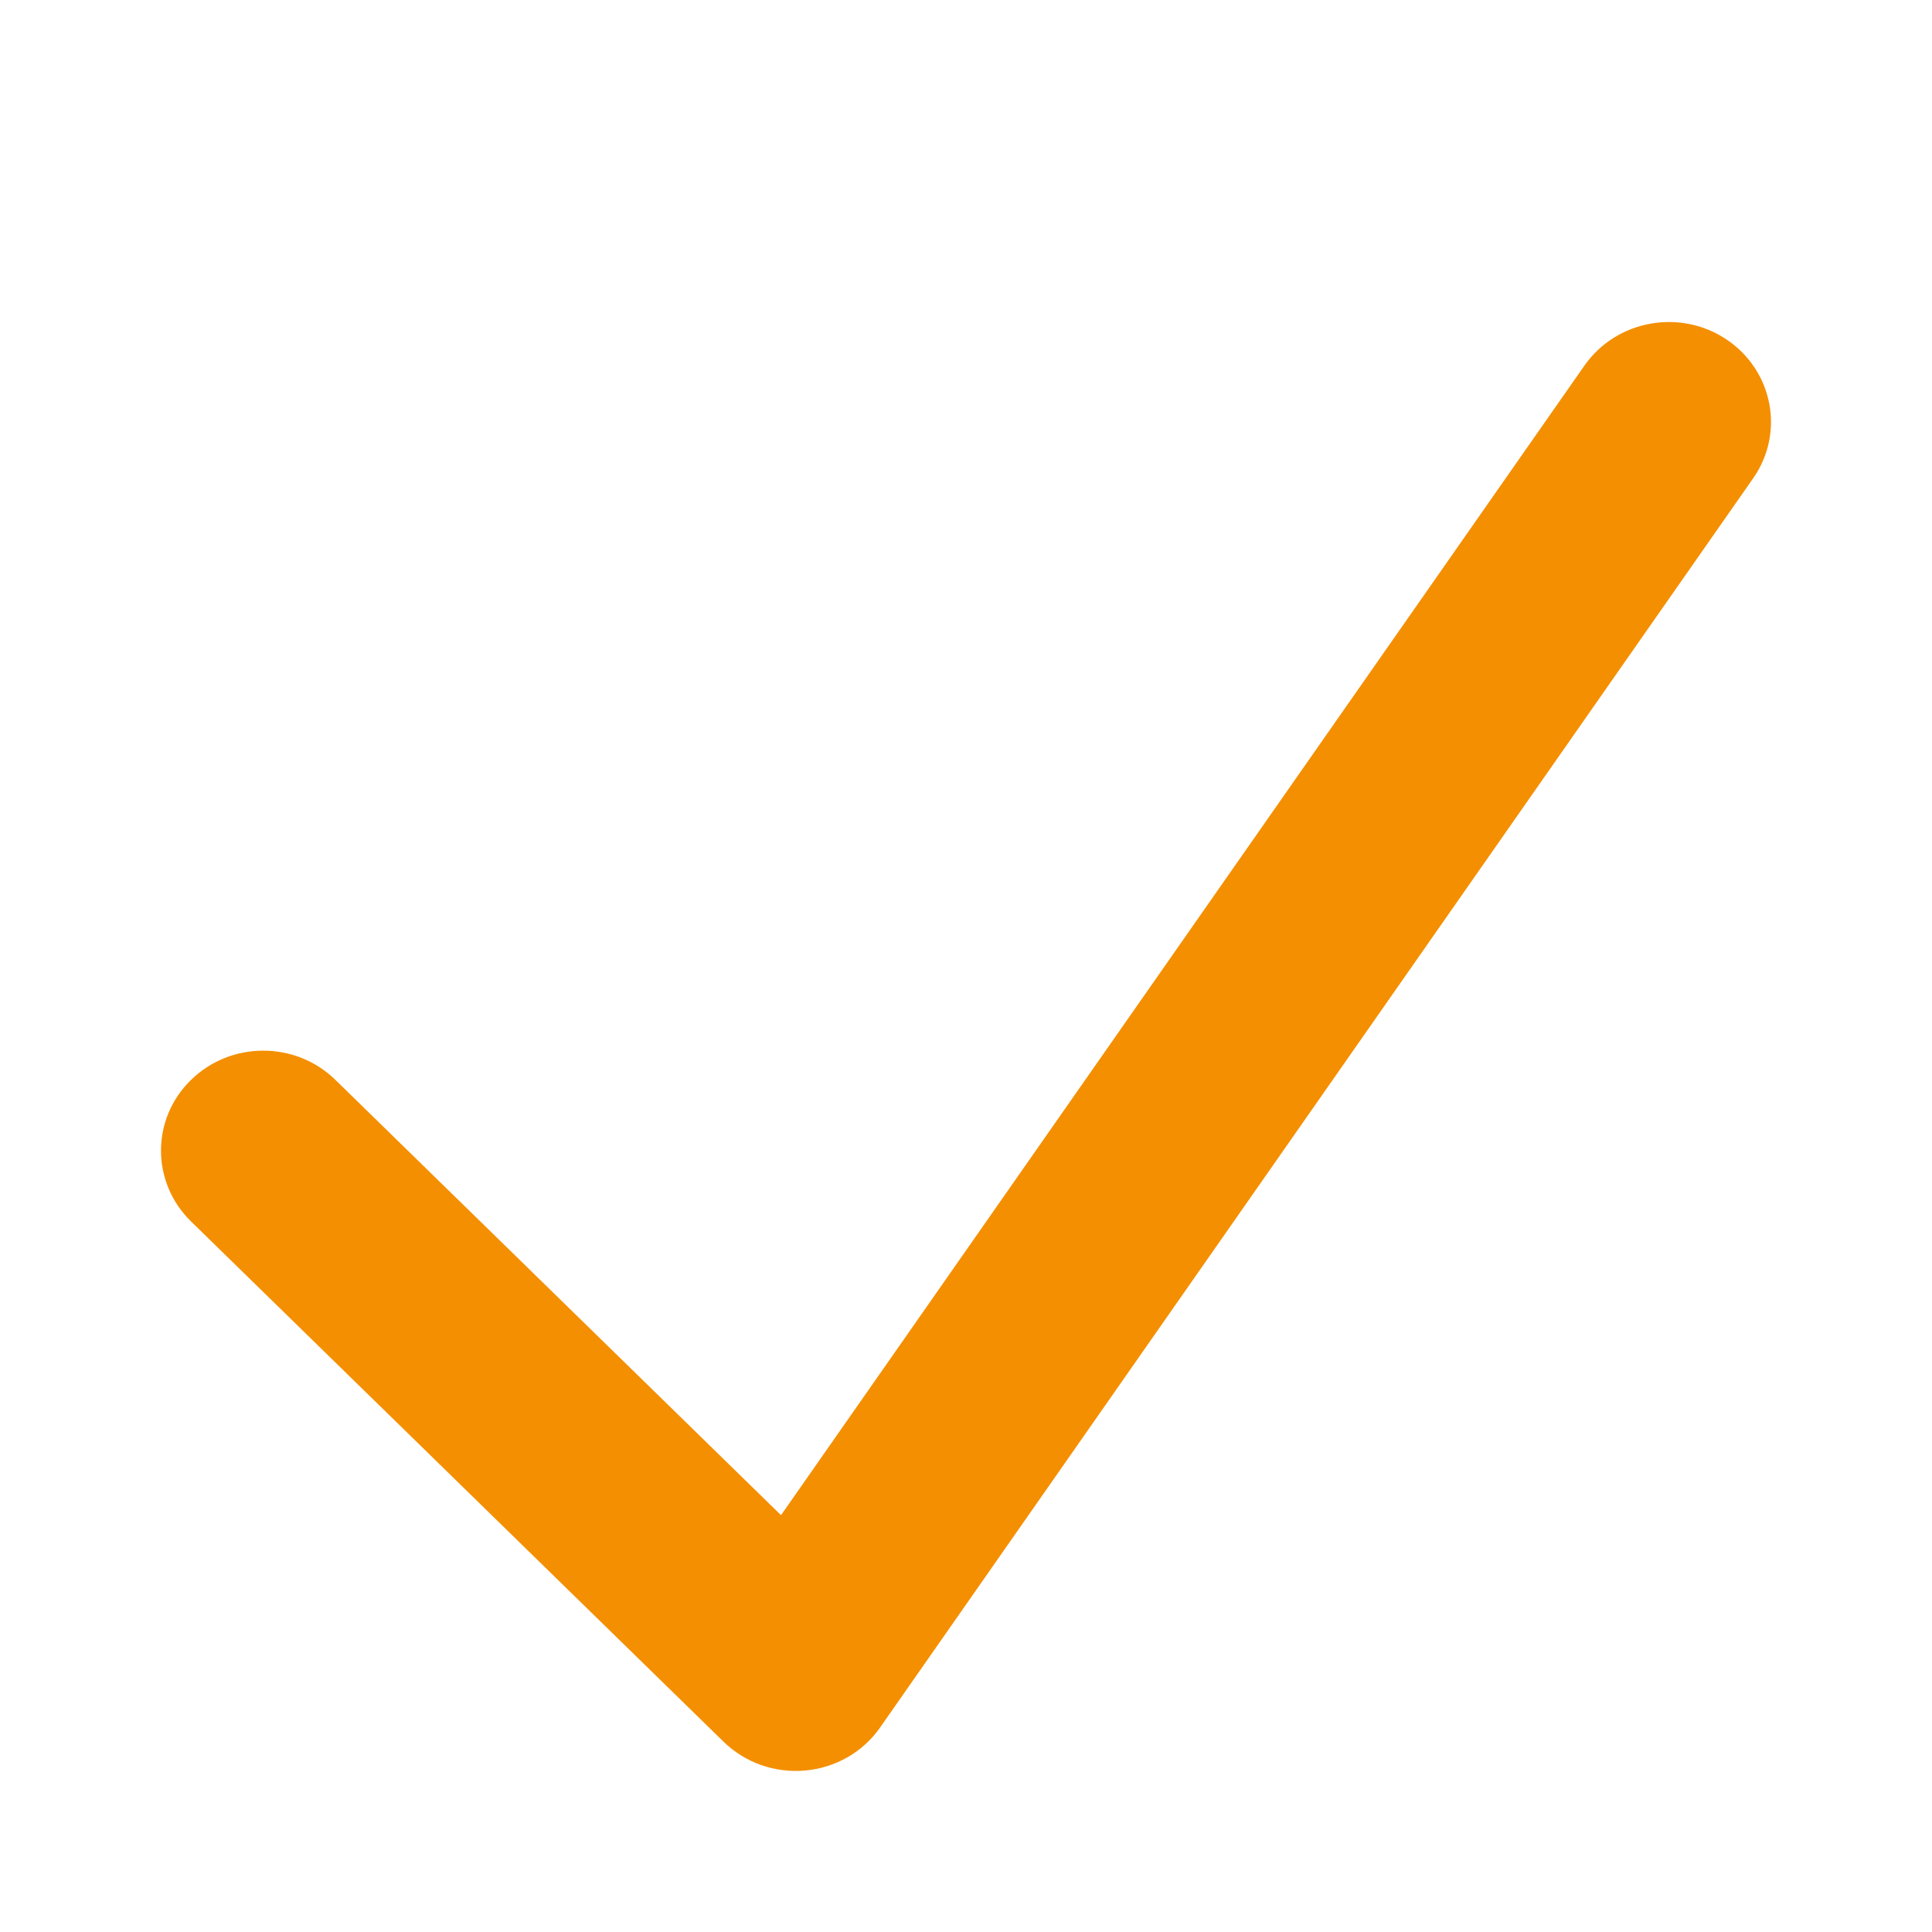
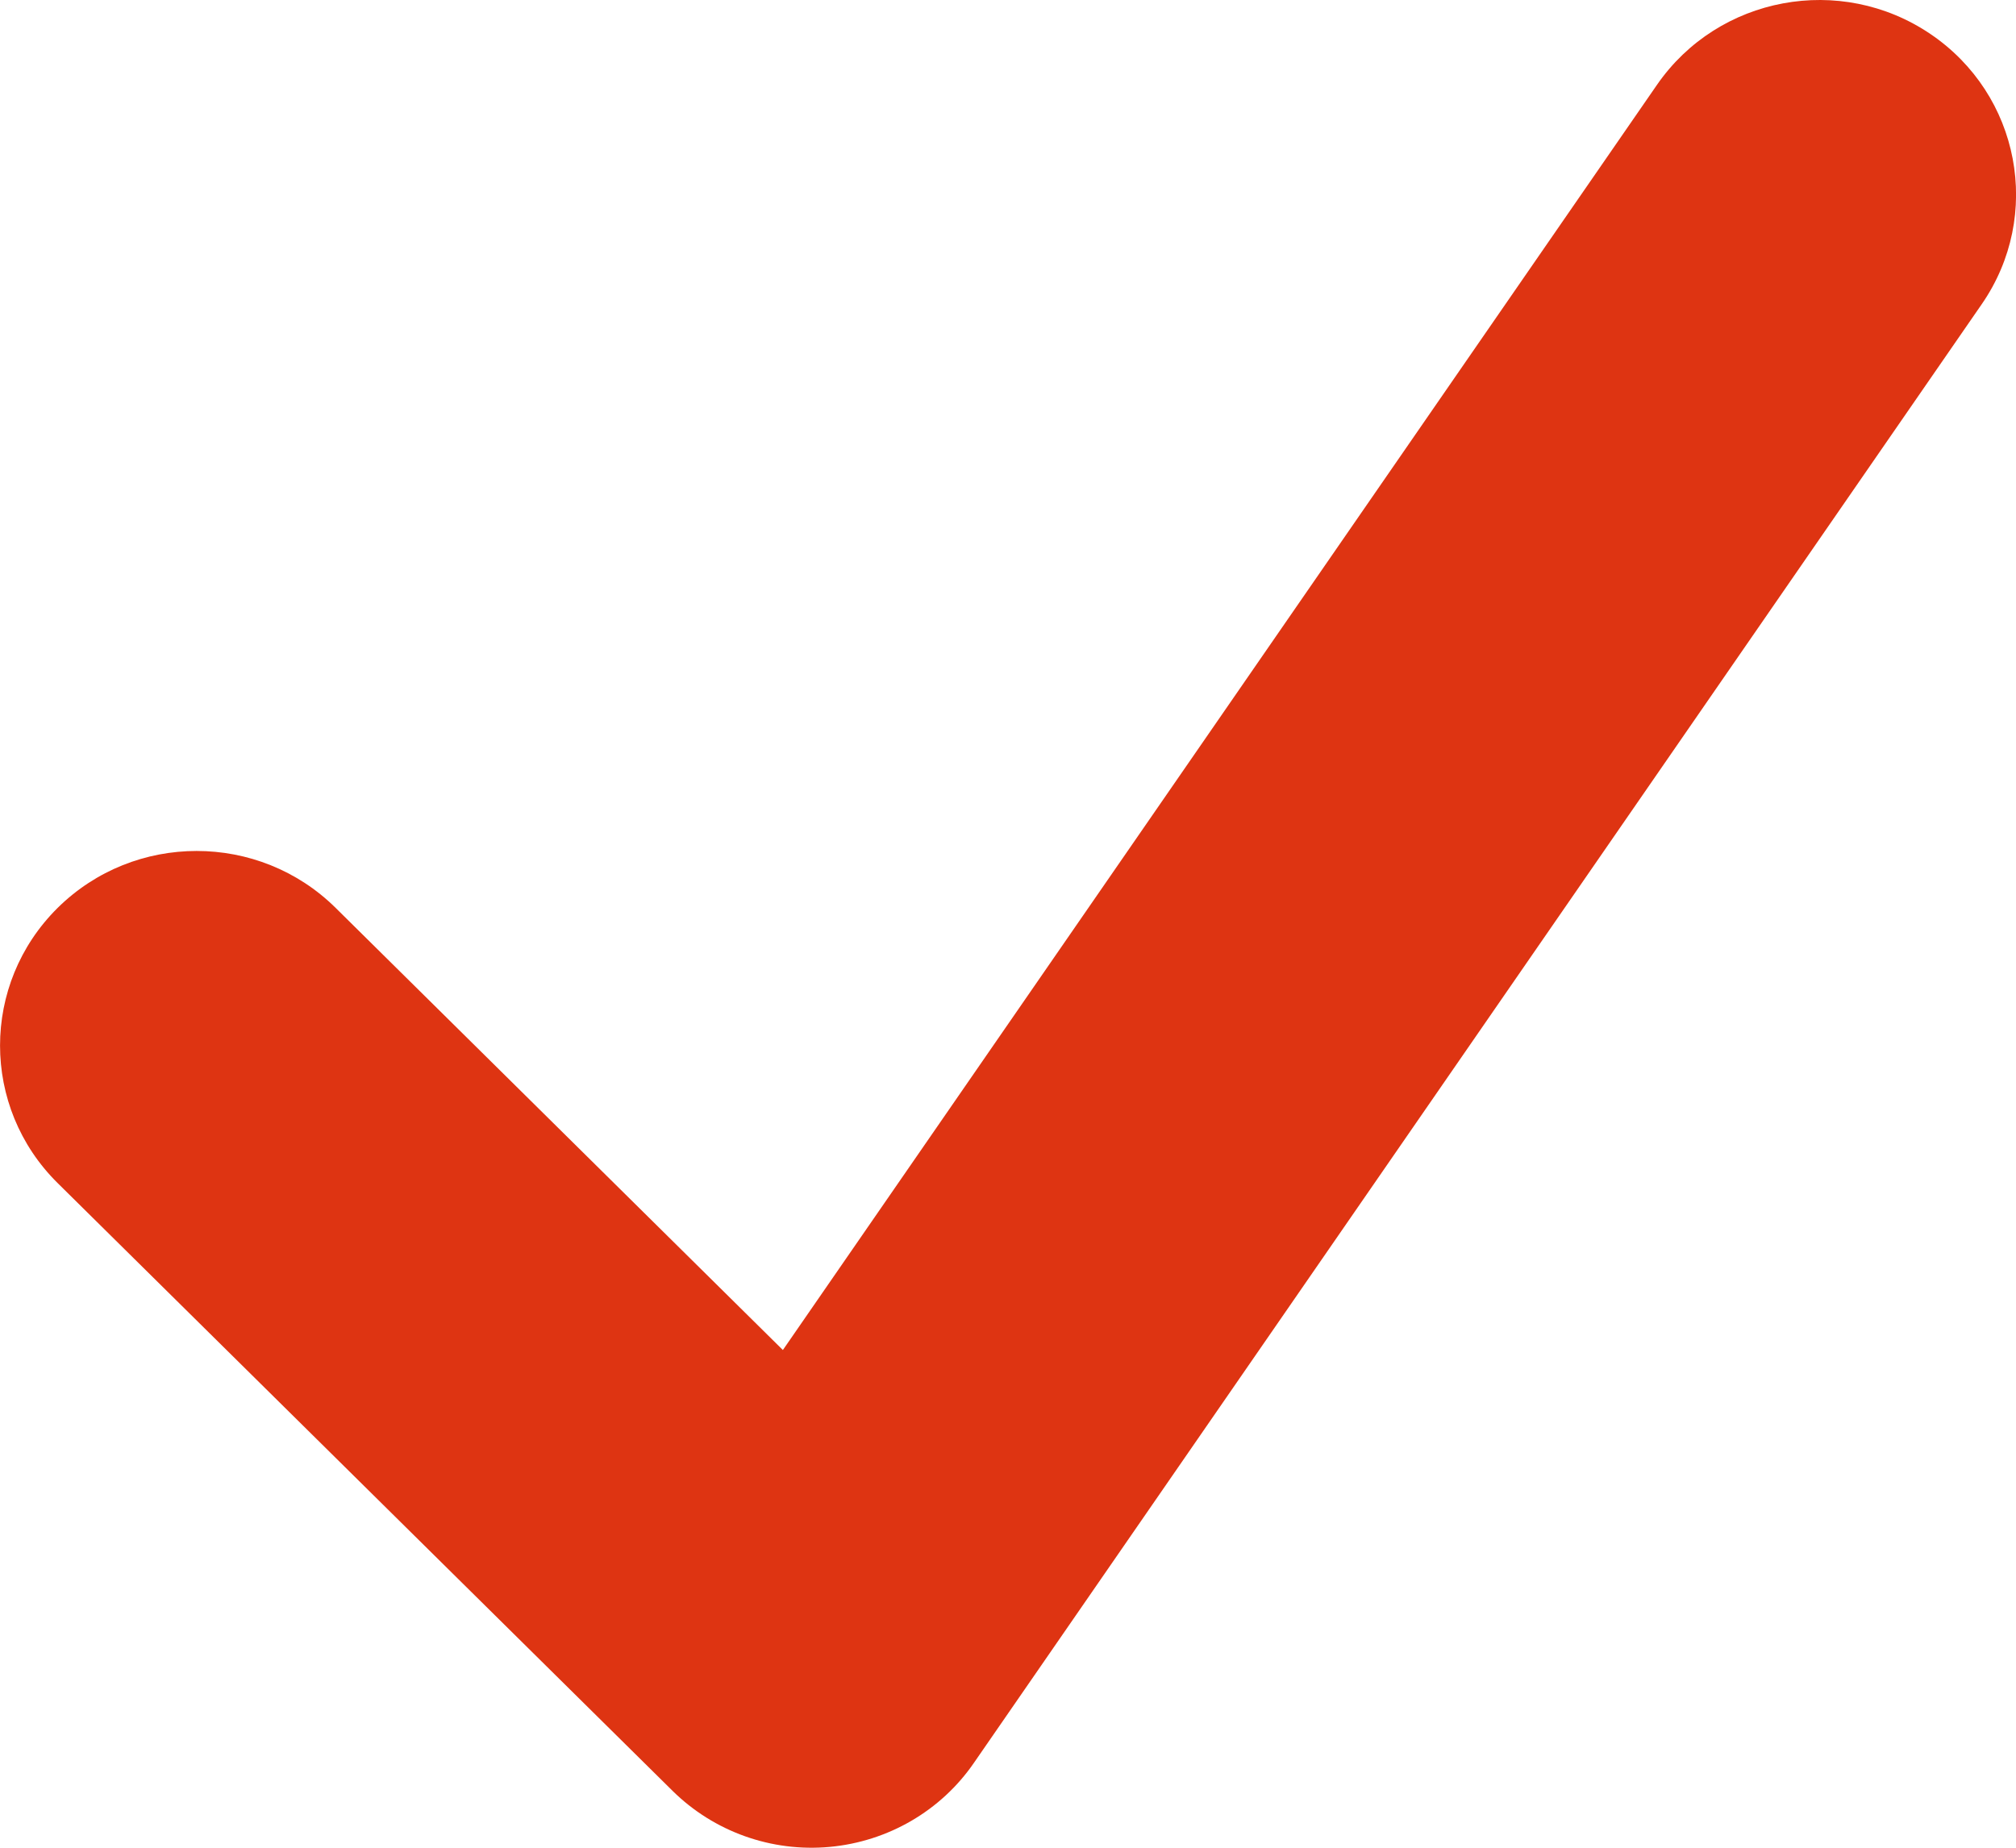
- <svg xmlns="http://www.w3.org/2000/svg" width="12" height="12" viewBox="0 0 12 12" fill="none">
-   <path fill-rule="evenodd" clip-rule="evenodd" d="M10.723 2.108C11.013 2.302 11.087 2.688 10.889 2.971L5.467 10.729C5.361 10.882 5.19 10.98 5.002 10.997C4.814 11.014 4.628 10.949 4.494 10.818L1.186 7.586C0.938 7.343 0.938 6.95 1.186 6.708C1.434 6.465 1.836 6.465 2.084 6.708L4.851 9.411L9.841 2.271C10.039 1.988 10.434 1.915 10.723 2.108Z" fill="#F48F01" />
+ <svg xmlns="http://www.w3.org/2000/svg" width="12" height="11" viewBox="0 0 12 11" fill="none">
+   <path fill-rule="evenodd" clip-rule="evenodd" d="M11.49 0.202C12.024 0.563 12.161 1.283 11.796 1.811L5.797 10.495C5.601 10.78 5.286 10.963 4.939 10.995C4.593 11.027 4.25 10.905 4.003 10.661L0.343 7.043C-0.114 6.591 -0.114 5.858 0.343 5.405C0.8 4.953 1.541 4.953 1.998 5.405L4.66 8.037L9.863 0.505C10.228 -0.023 10.956 -0.159 11.49 0.202Z" fill="#DE3412" />
</svg>
